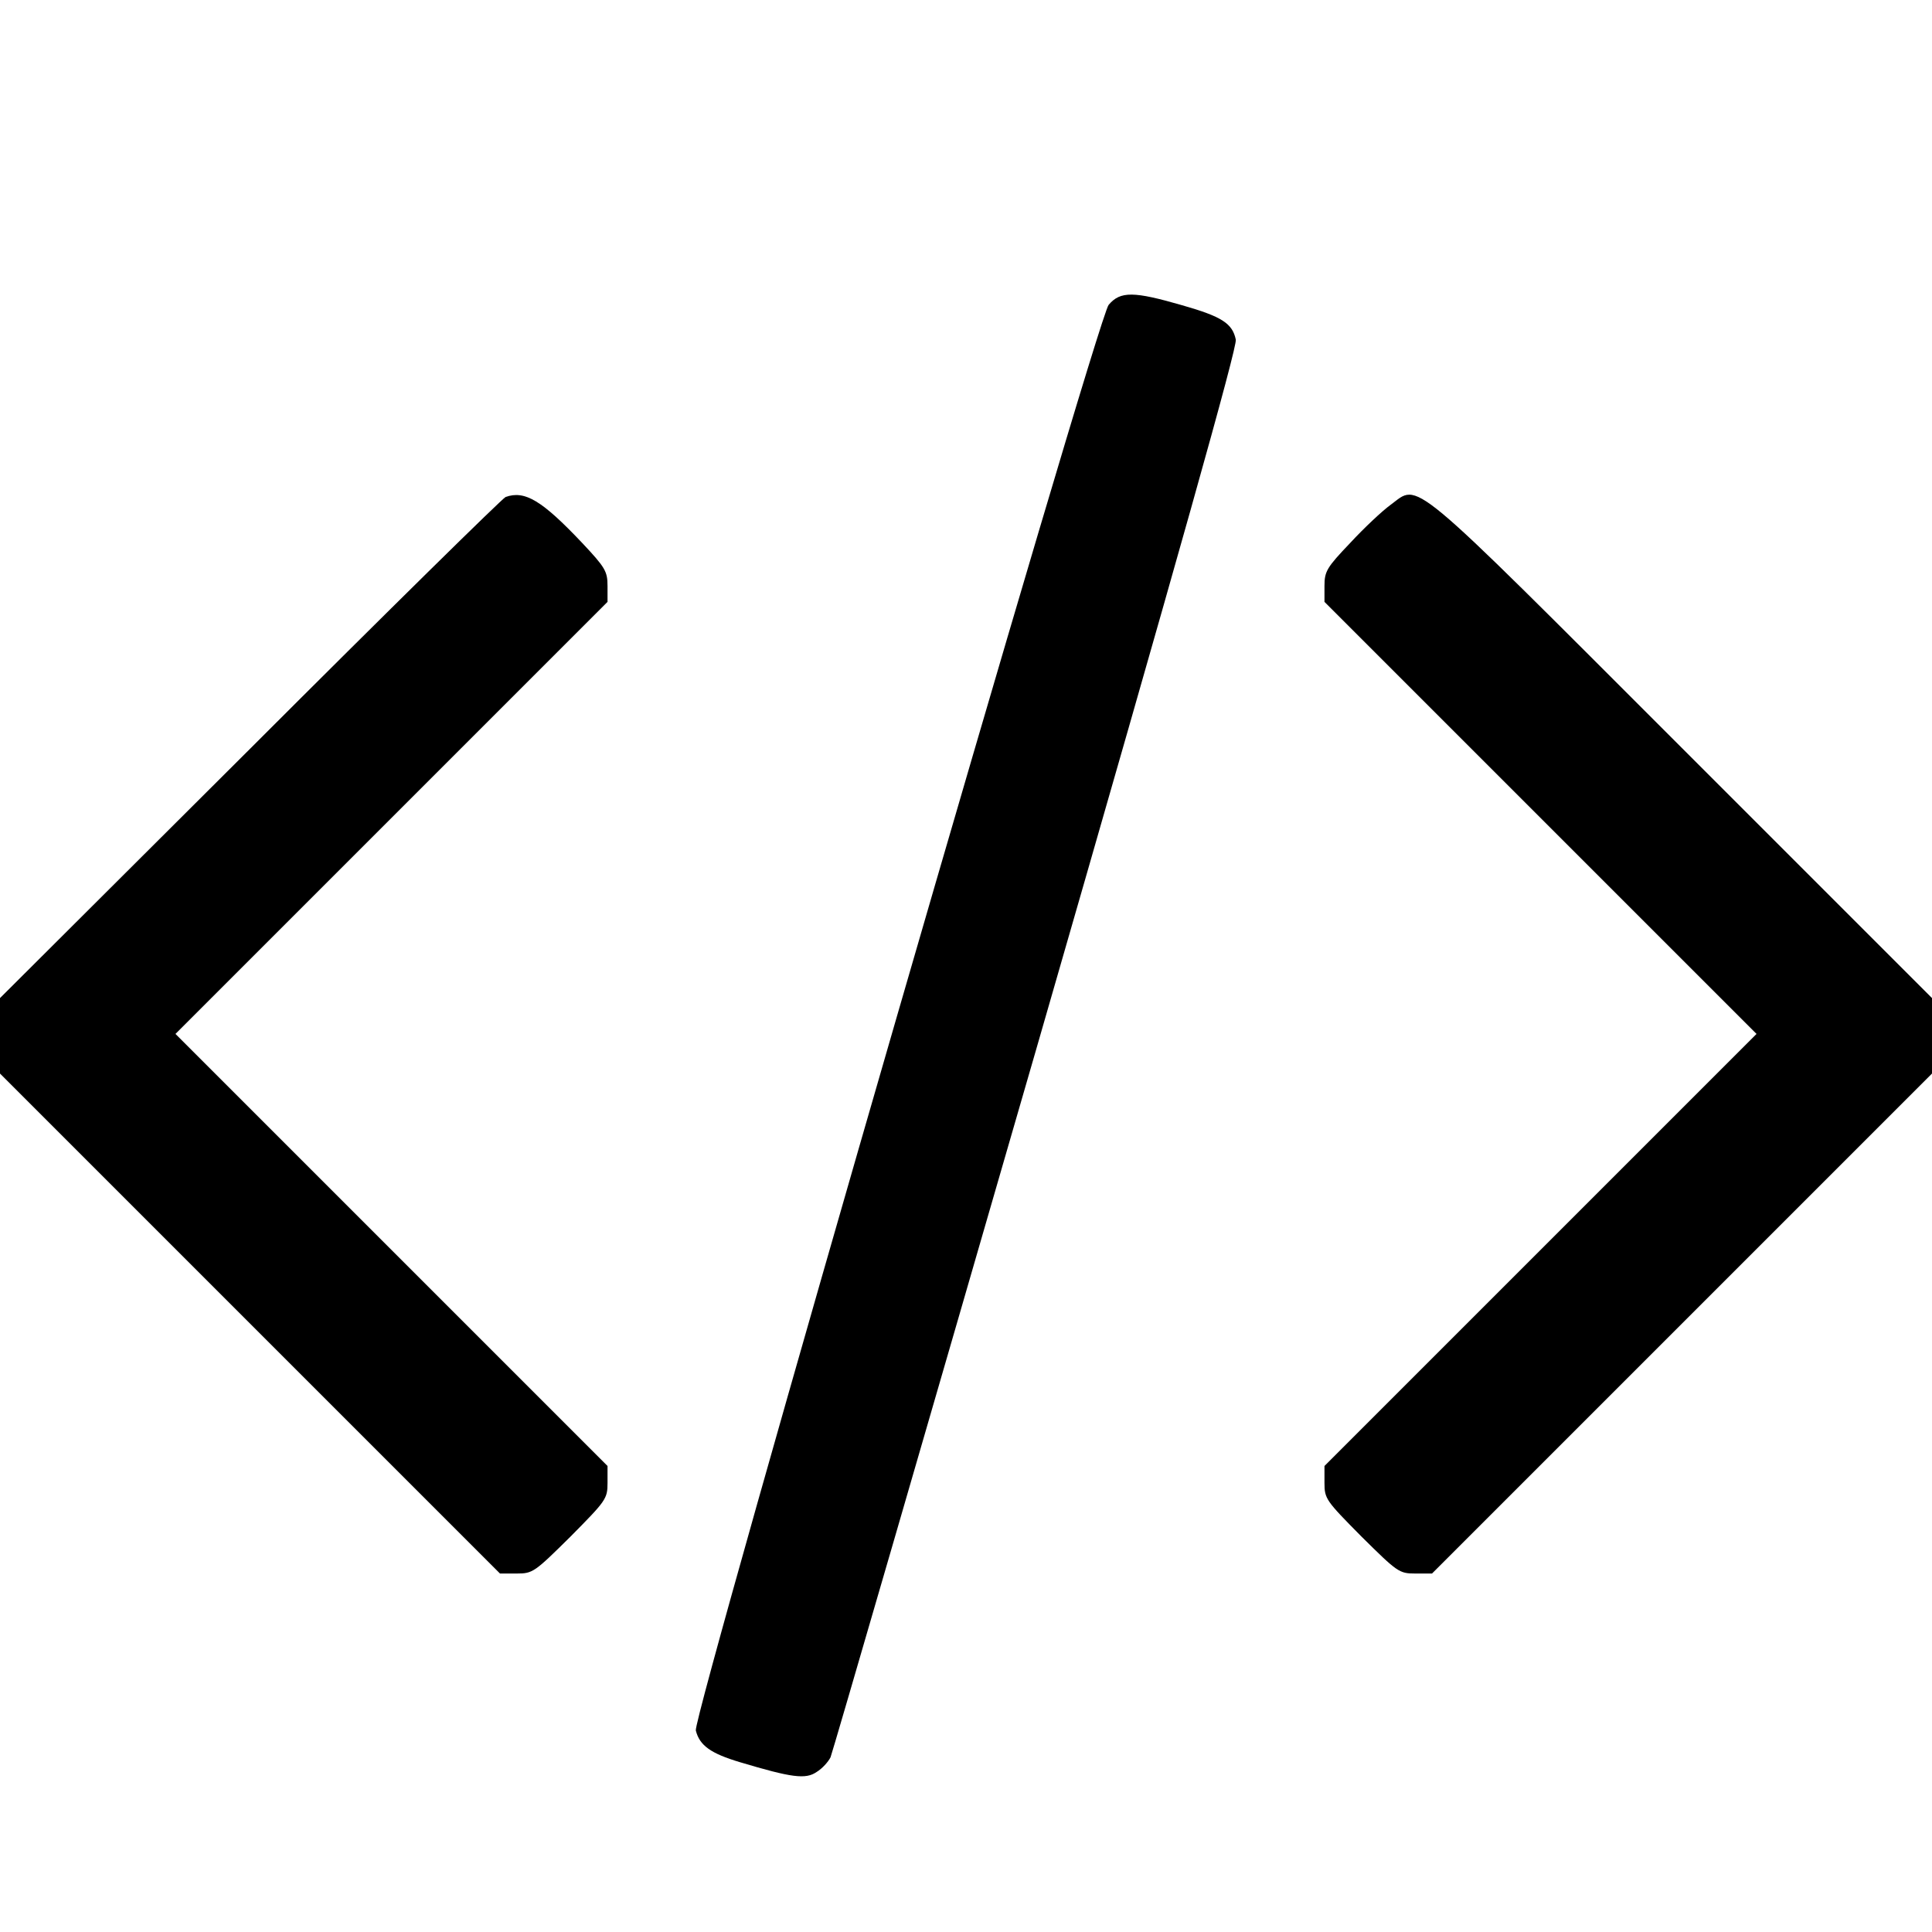
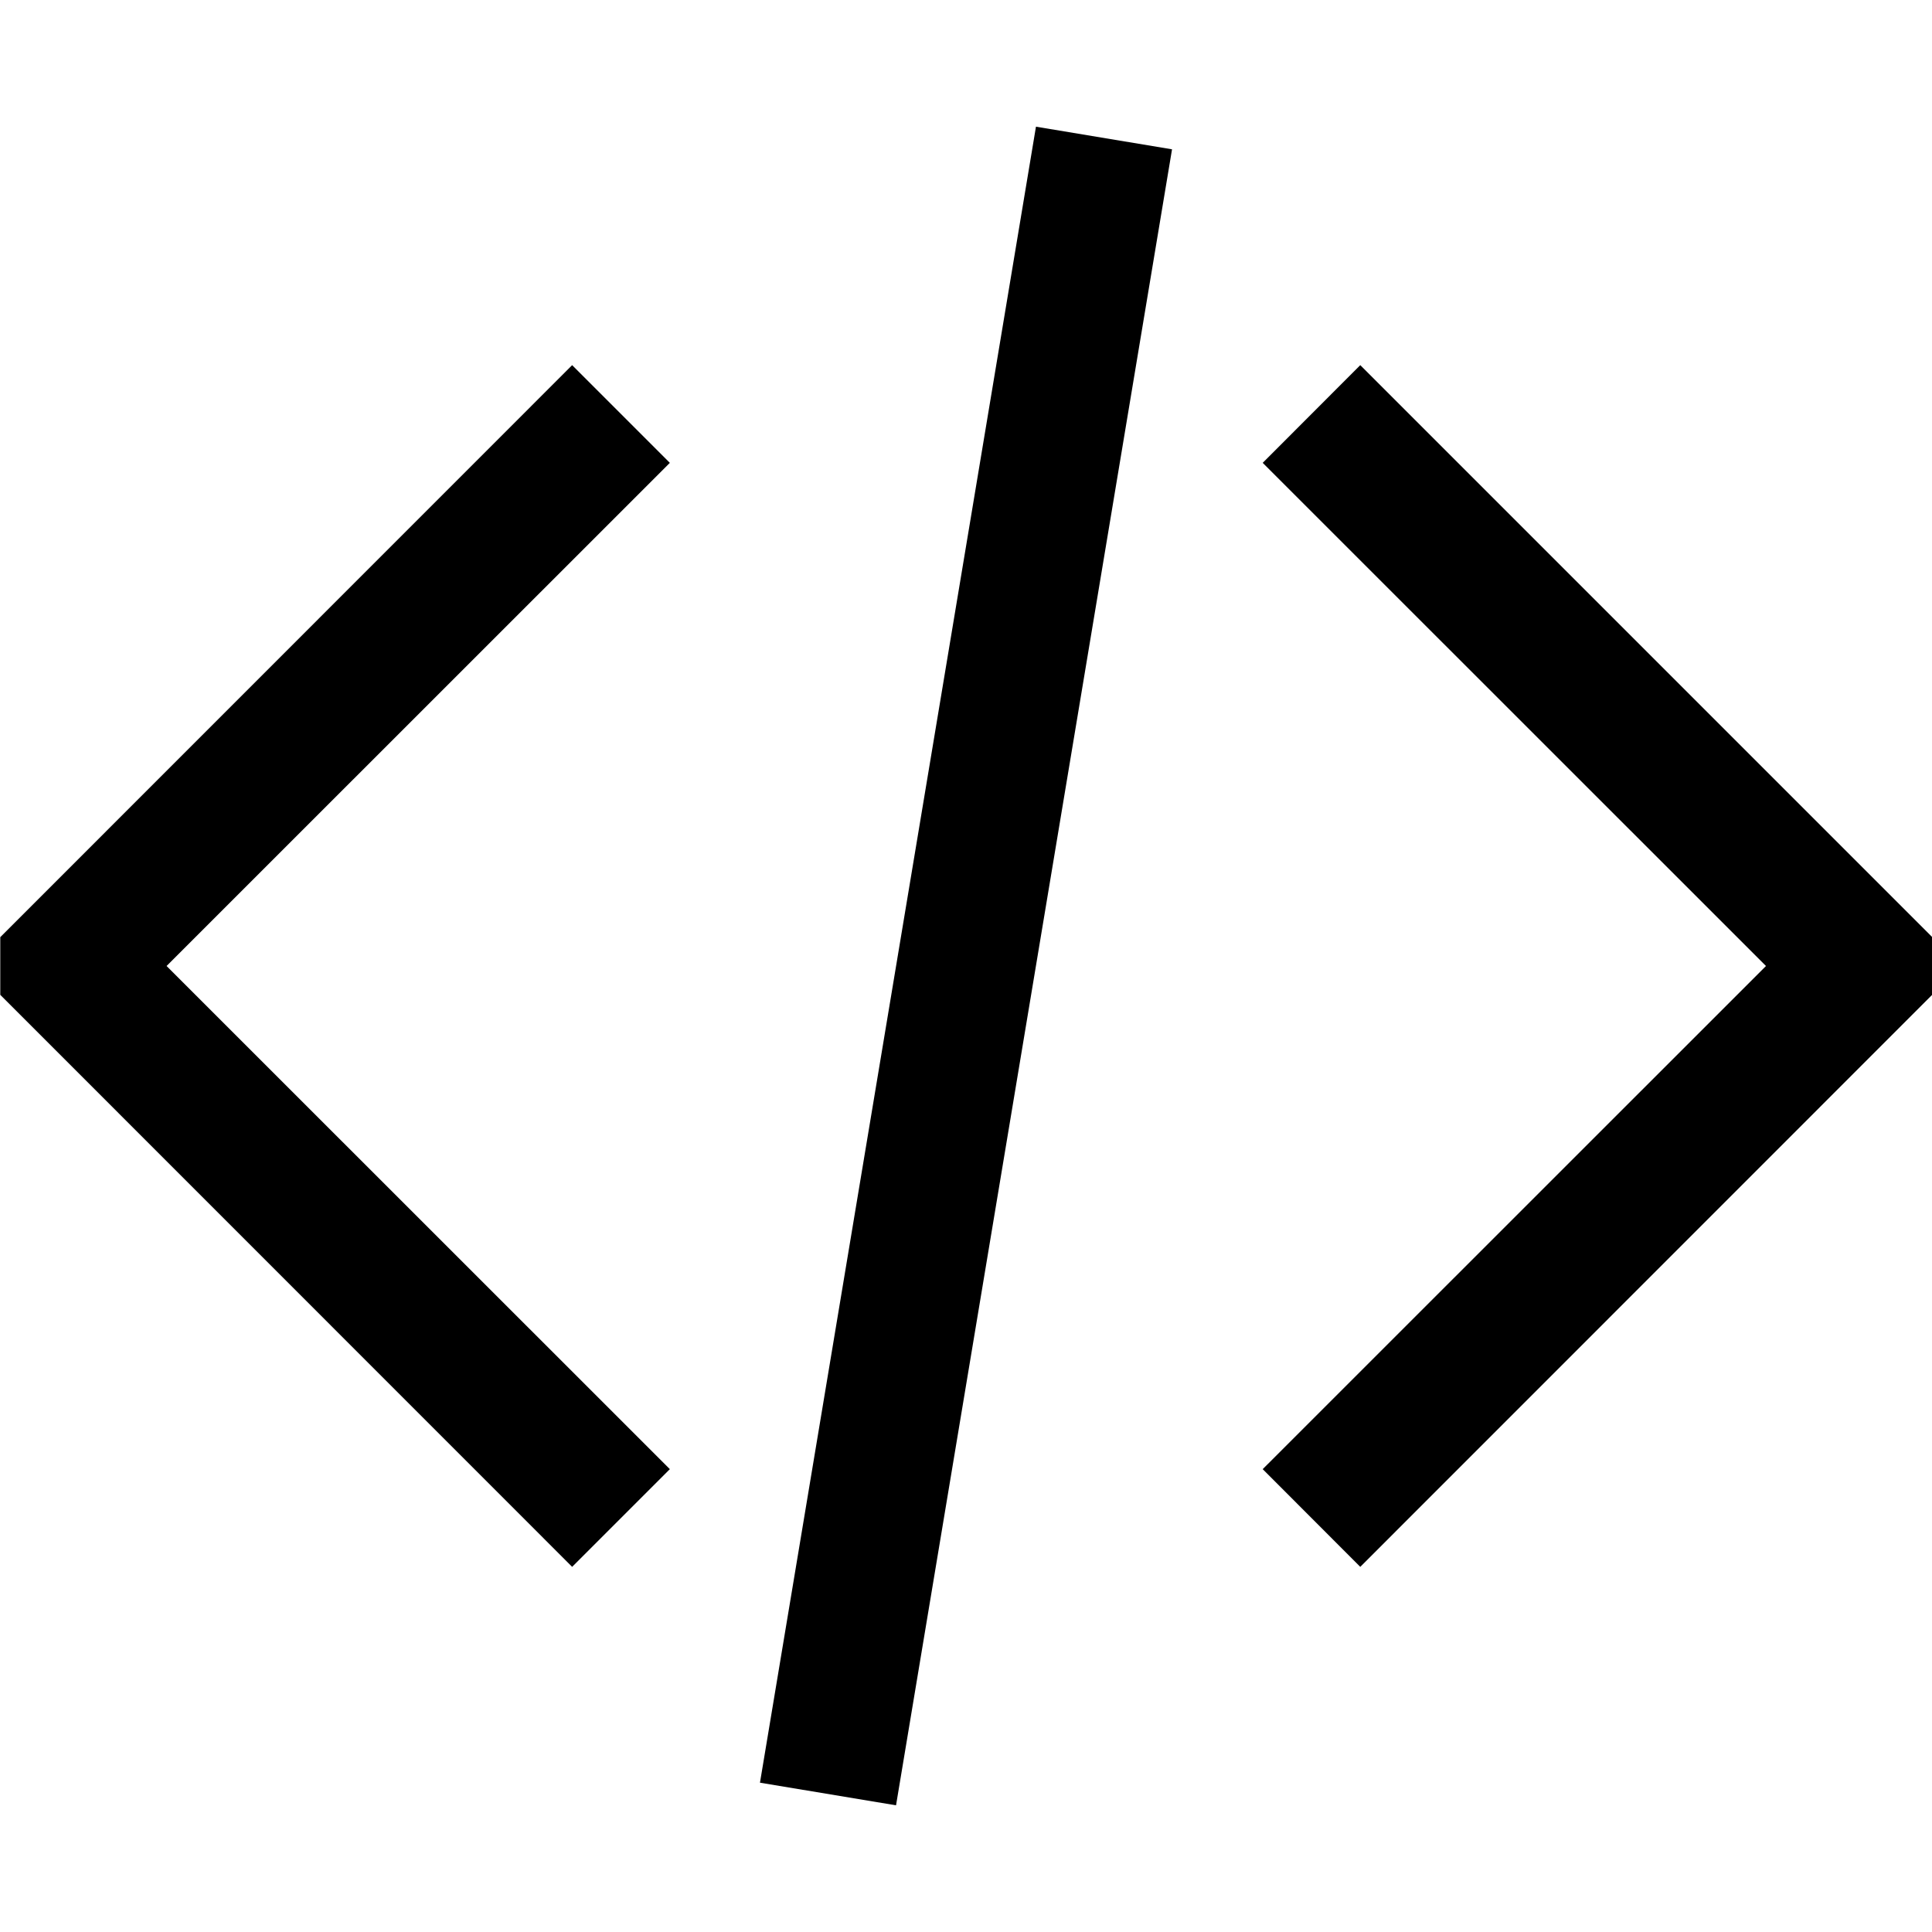
- <svg xmlns="http://www.w3.org/2000/svg" version="1.0" width="512pt" height="512pt" viewBox="0 0 512 512" preserveAspectRatio="xMidYMid meet">
-   <g transform="translate(0,512) scale(0.1,-0.1)" fill="#000000" stroke="none">
-     <path d="M2938 4312 c-31 -37 -1103 -3740 -1094 -3778 10 -40 40 -61 117 -84         137 -41 174 -46 203 -26 15 9 31 27 37 39 5 12 250 856 545 1876 382 1324 533         1862 529 1881 -9 43 -37 61 -142 91 -128 37 -164 38 -195 1z" />
-     <path d="M1340 3803 c-8 -3 -313 -303 -677 -667 l-663 -661 0 -100 0 -100 663         -663 662 -662 45 0 c42 0 47 4 142 98 94 95 98 100 98 142 l0 45 -572 572         -573 573 573 573 572 572 0 42 c0 39 -6 49 -67 114 -107 113 -152 140 -203         122z" />
-     <path d="M3685 3782 c-22 -16 -70 -61 -107 -101 -62 -65 -68 -75 -68 -114 l0         -42 572 -572 573 -573 -573 -573 -572 -572 0 -45 c0 -42 4 -47 98 -142 95 -94         100 -98 142 -98 l45 0 662 662 663 663 0 100 0 100 -663 663 c-737 737 -694         701 -772 644z" />
+ <svg xmlns="http://www.w3.org/2000/svg" width="14px" height="14px" viewBox="0 0 14 14" version="1.1">
+   <g id="Home" stroke="none" stroke-width="1" fill="none" fill-rule="evenodd">
+     <g id="VSC-icons" transform="translate(-533, -293)" fill="#000000" fill-rule="nonzero">
+       <path d="M540.507,293.918 L541.493,294.082 L539.493,306.082 L538.507,305.918 L540.507,293.918 Z M537.146,295.646 L537.854,296.354 L534.207,300 L537.854,303.646 L537.146,304.354 L533.002,300.209 L533.002,299.791 L537.146,295.646 Z M542.857,295.646 L547.002,299.791 L547.001,300.209 L542.857,304.354 L542.15,303.646 L545.797,300 L542.15,296.354 L542.857,295.646 Z" id="source-view" />
+     </g>
  </g>
</svg>
